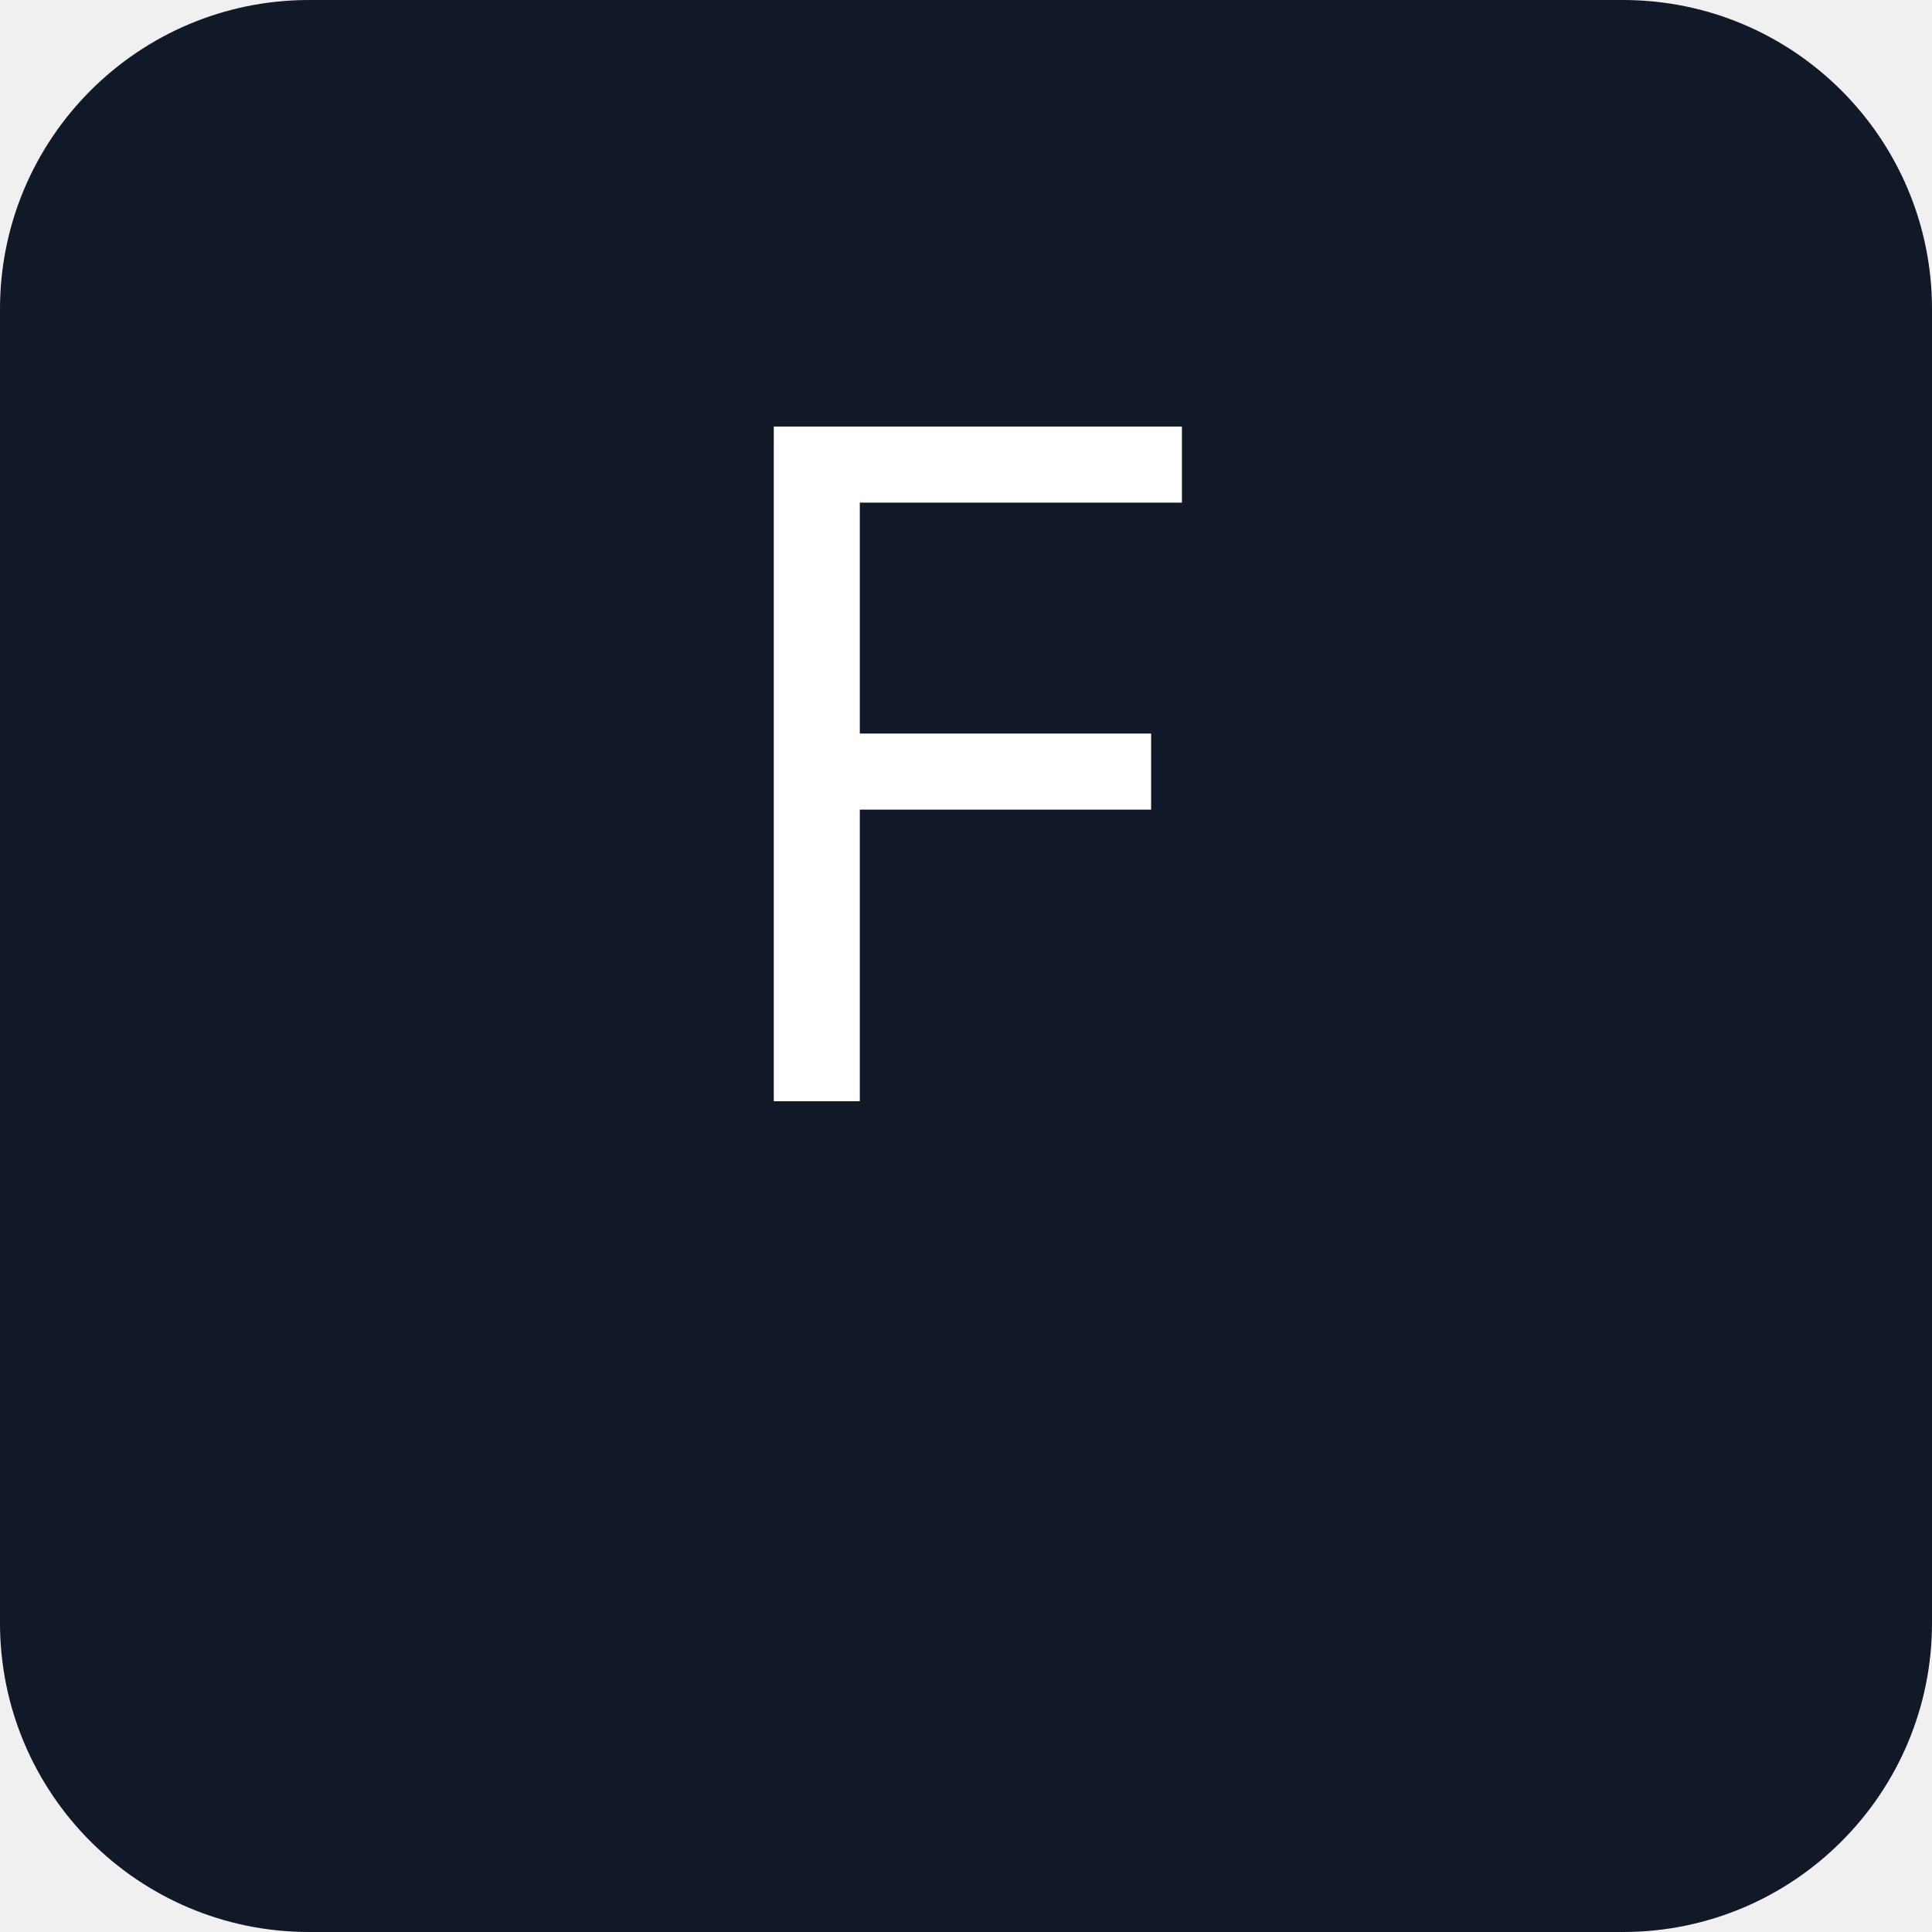
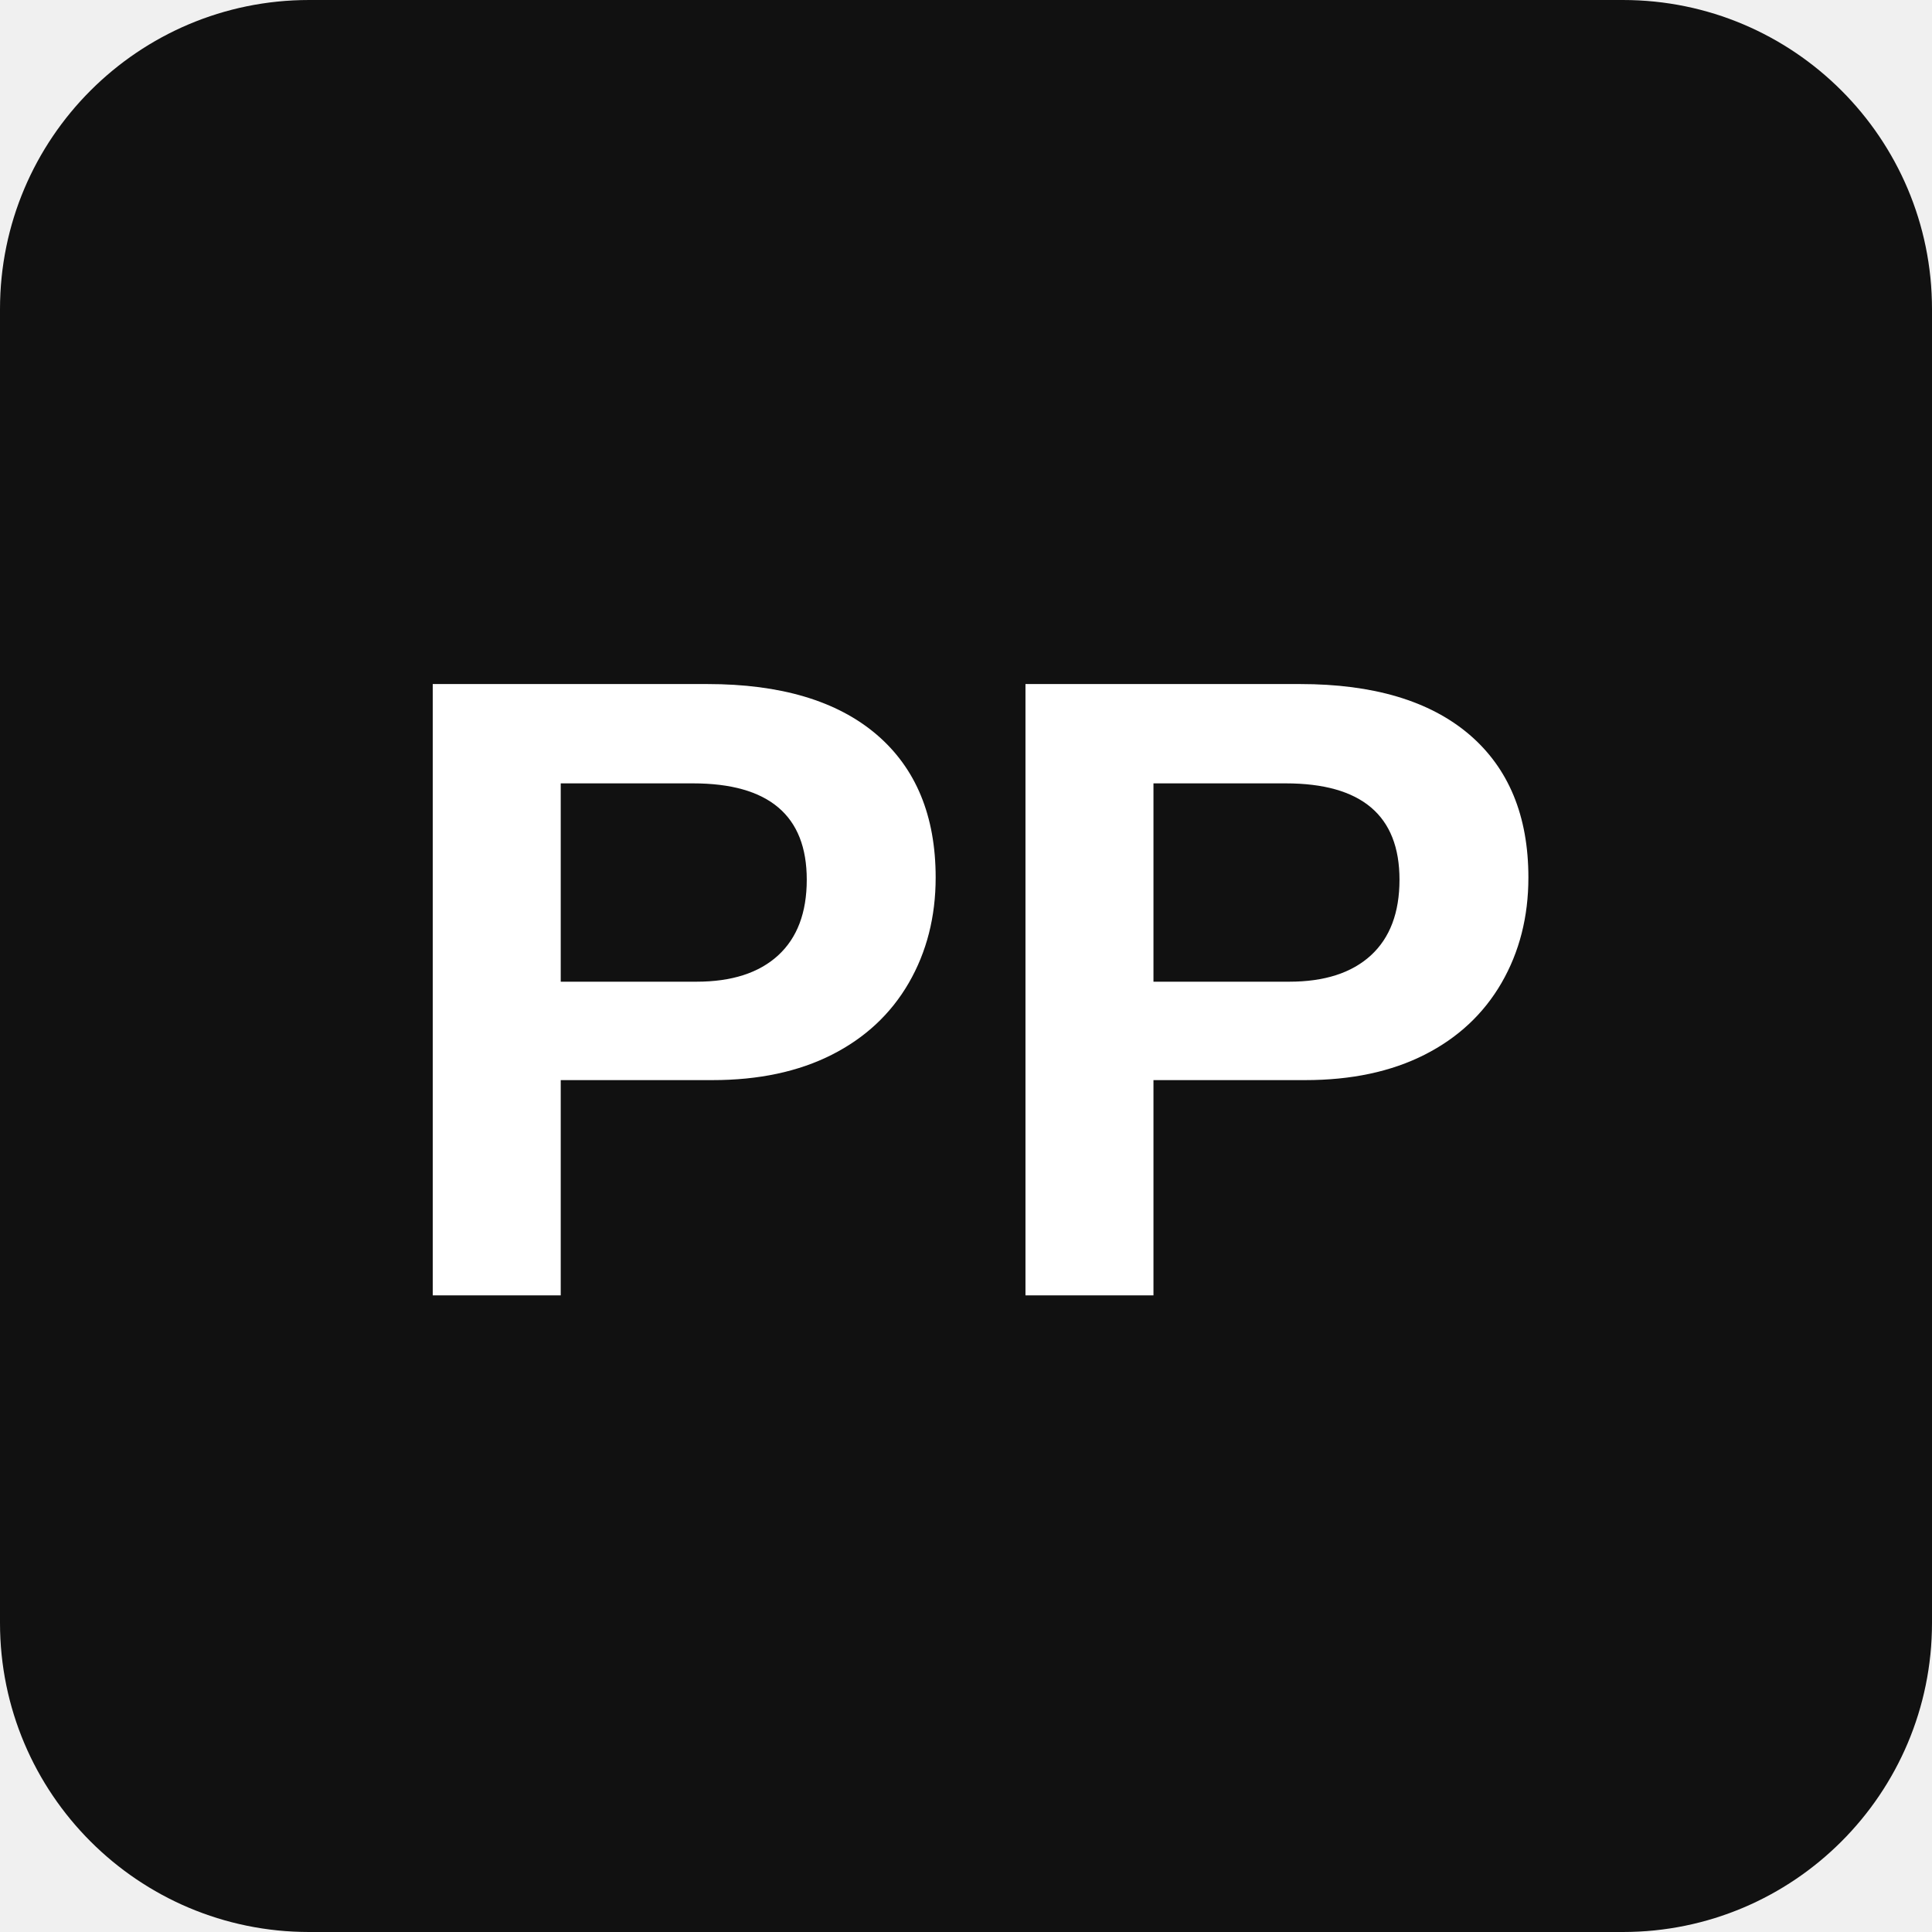
<svg xmlns="http://www.w3.org/2000/svg" viewBox="0 0 100 100">
-   <rect width="100" height="100" rx="16" fill="#111827" />
-   <text x="50" y="57" font-family="Inter, system-ui, sans-serif" font-size="48" fill="#fff" text-anchor="middle" alignment-baseline="middle">F</text>
+   <rect width="100" height="100" rx="16" fill="#111111" />
+   <text x="50" y="54" font-family="Arial, Helvetica, sans-serif" font-weight="700" font-size="46" fill="#fff" text-anchor="middle" dominant-baseline="middle">PP</text>
</svg>
